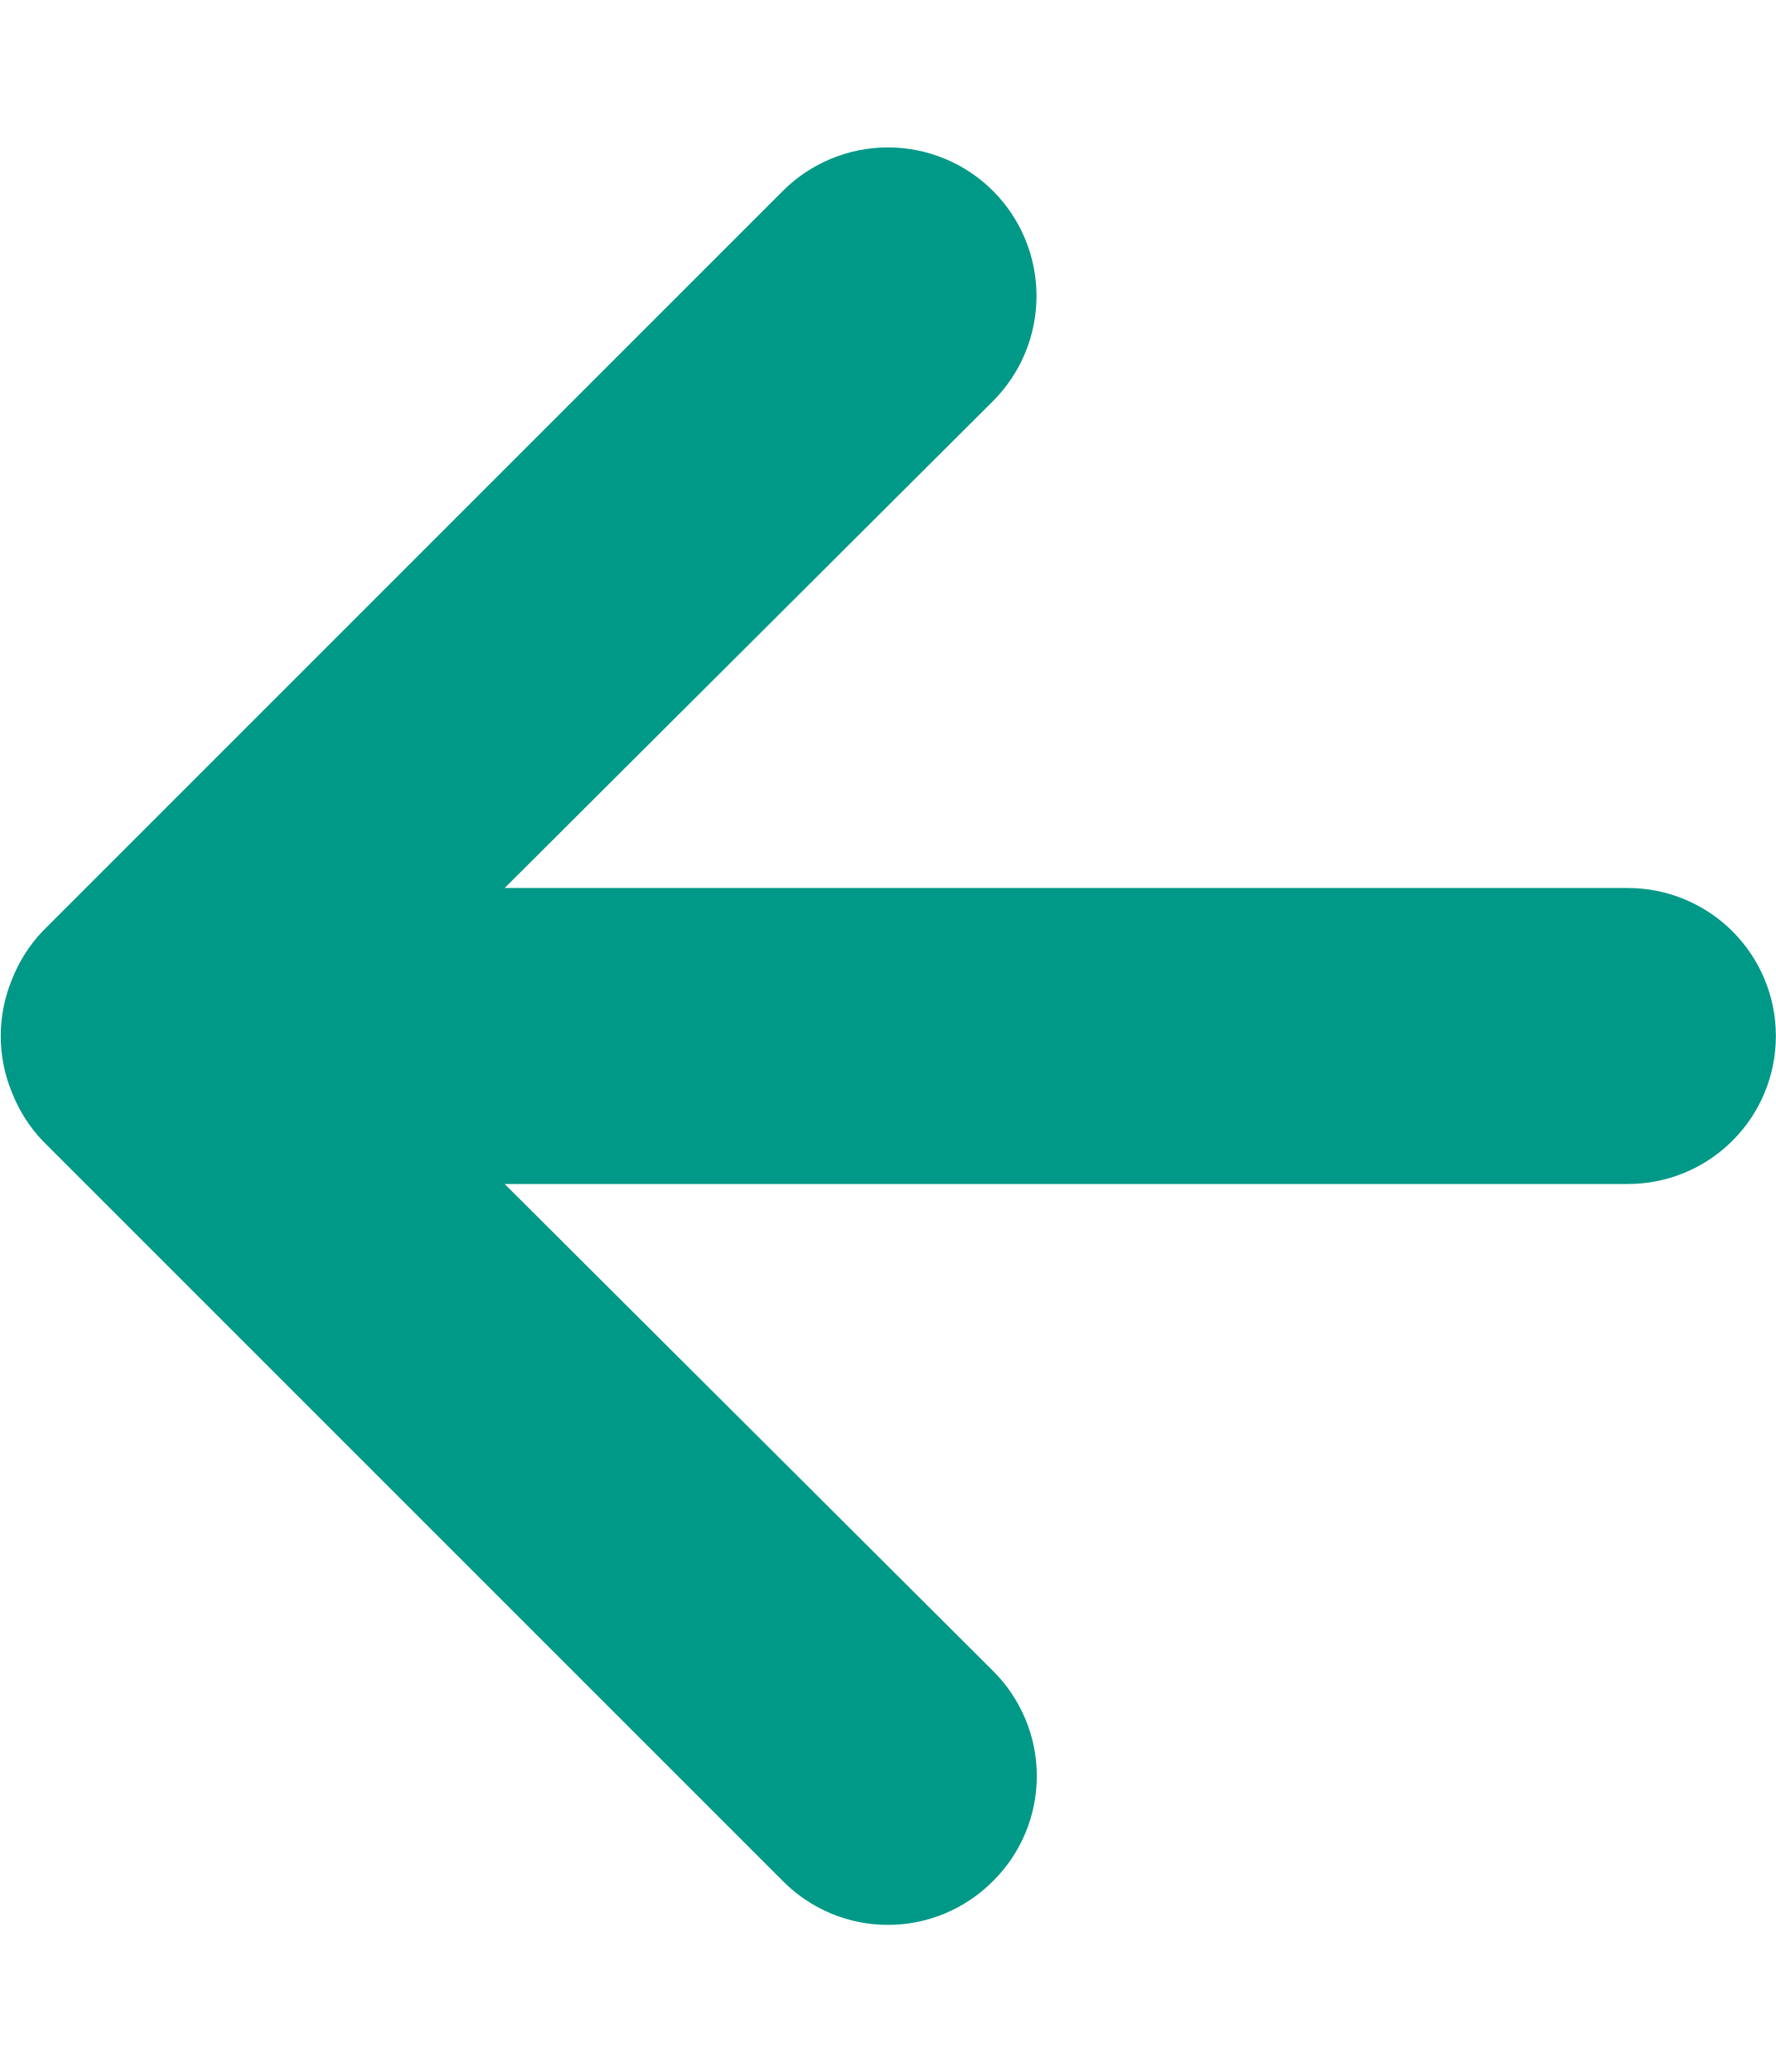
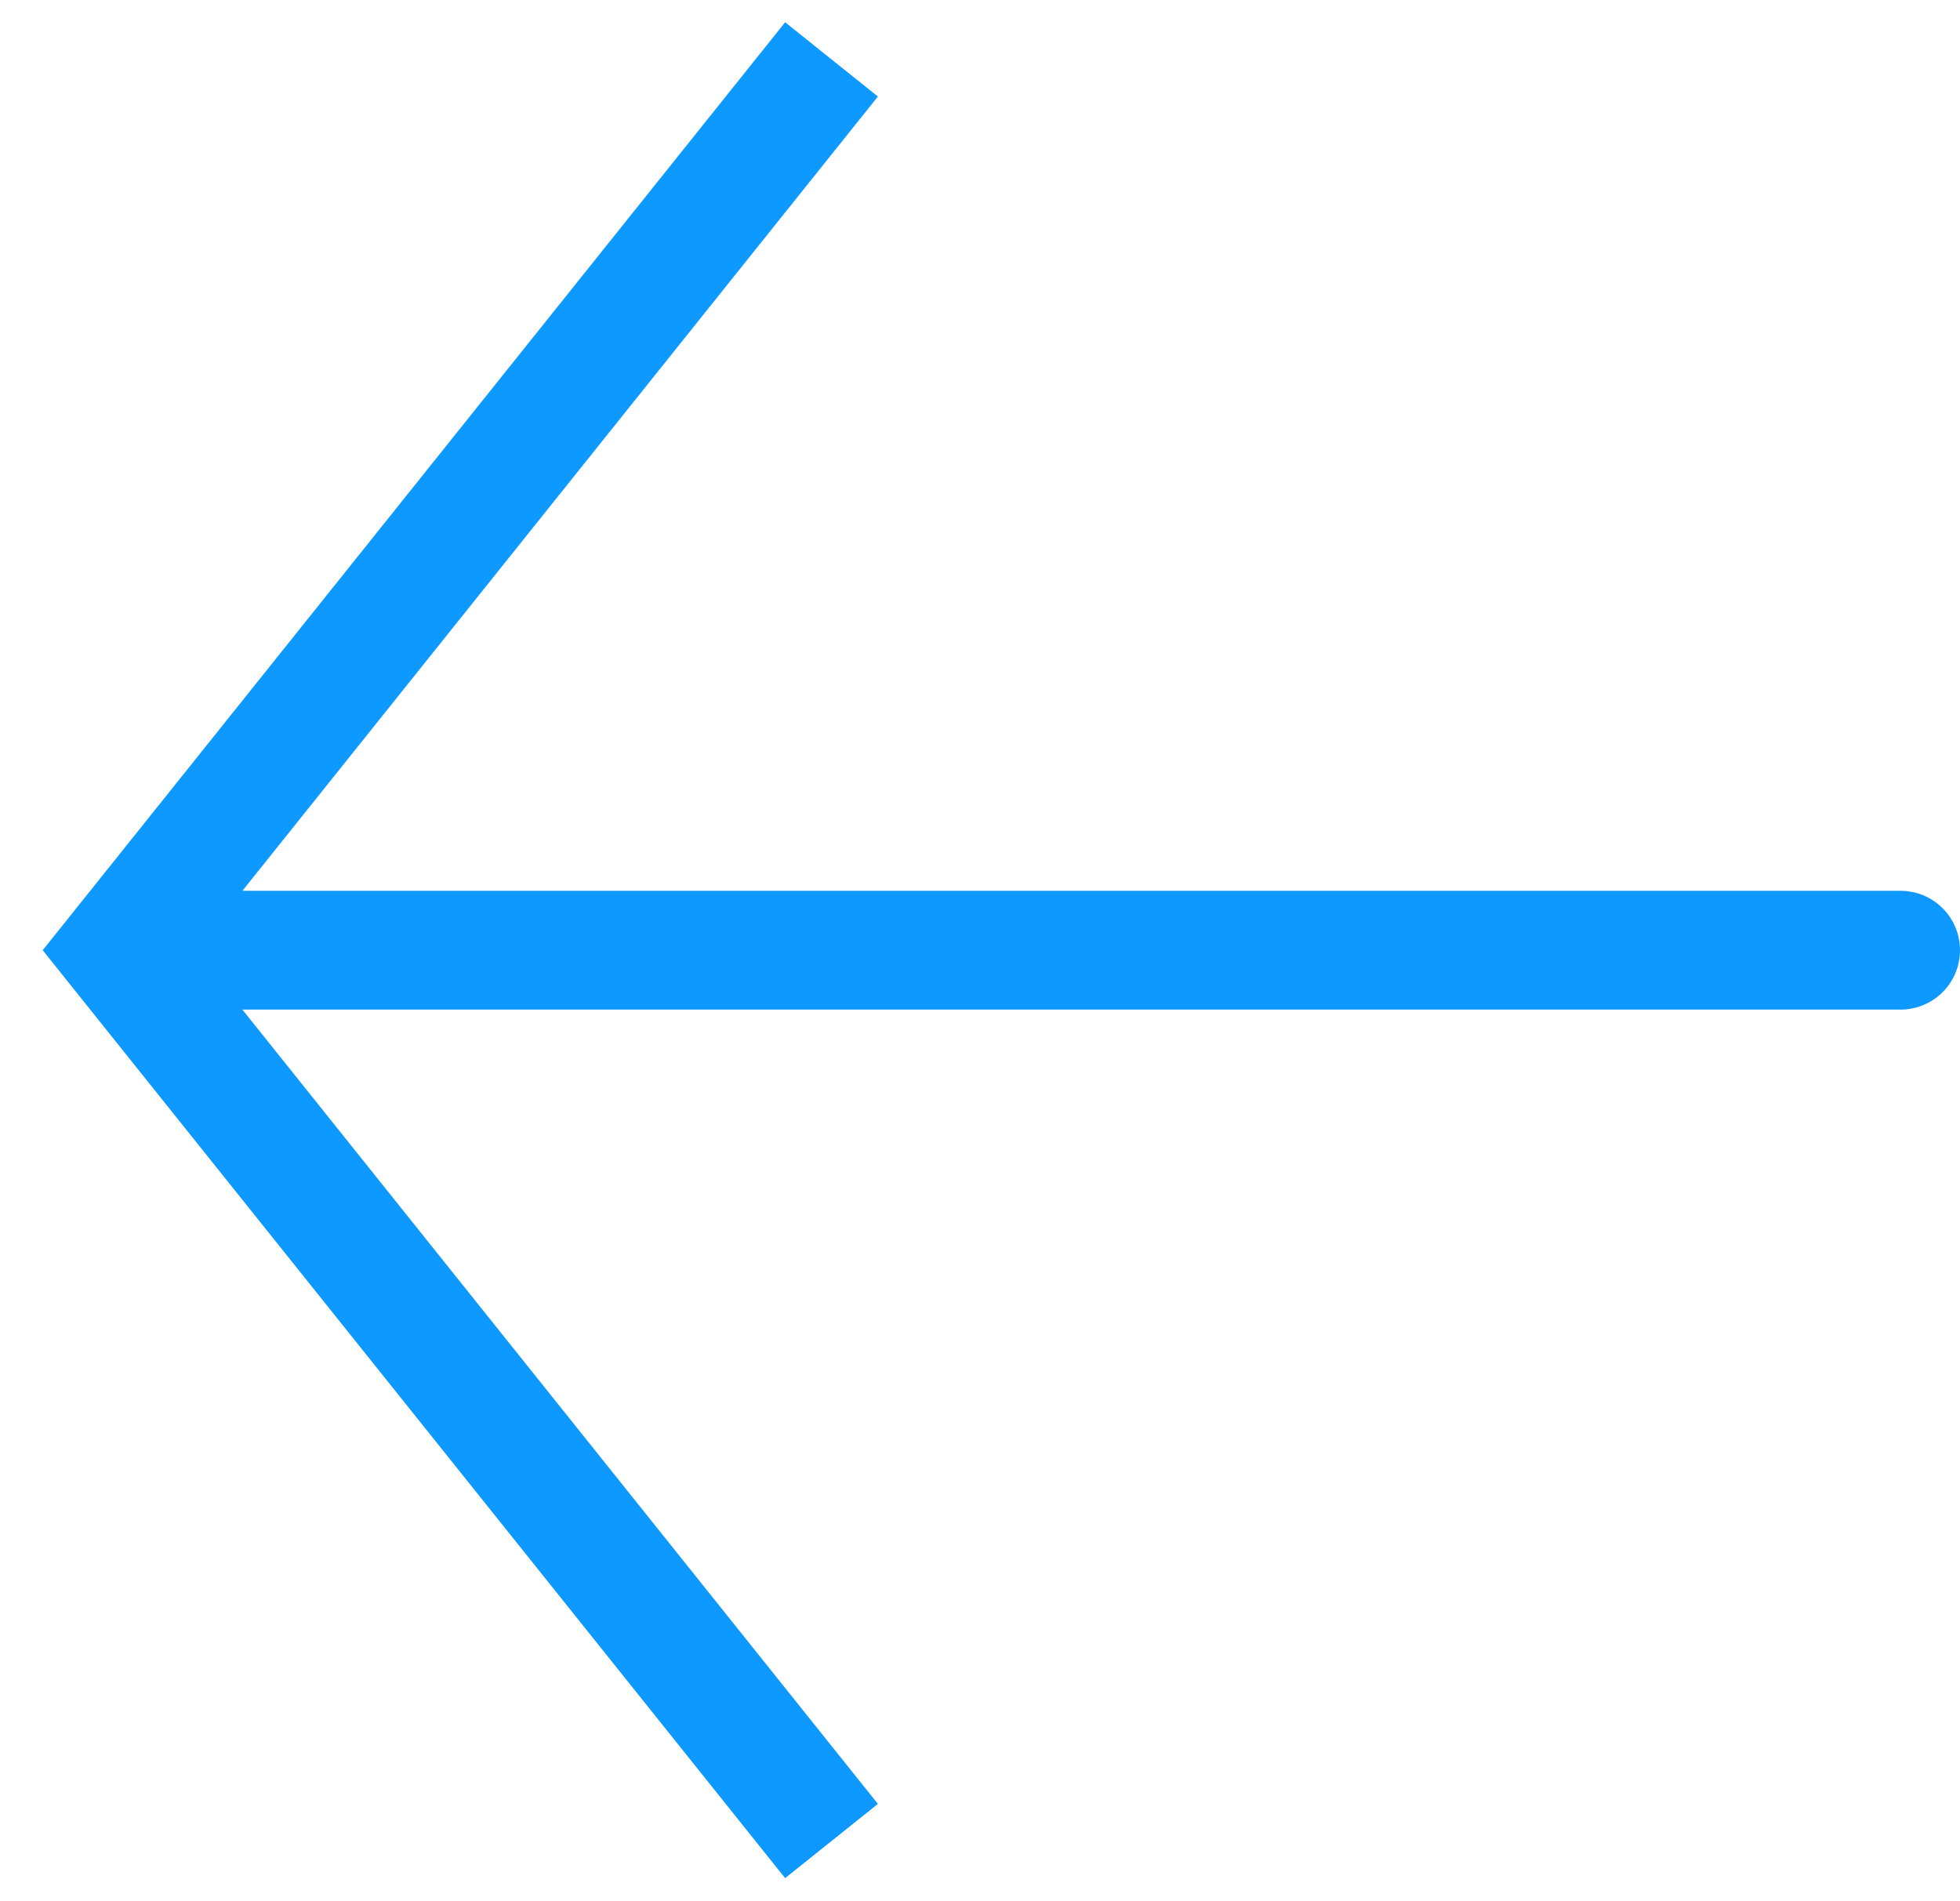
- <svg xmlns="http://www.w3.org/2000/svg" width="12" height="14" viewBox="0 0 12 14" fill="none">
-   <path d="M11 6H3.41L6.71 2.71C6.898 2.522 7.004 2.266 7.004 2C7.004 1.734 6.898 1.478 6.71 1.29C6.522 1.102 6.266 0.996 6 0.996C5.734 0.996 5.478 1.102 5.29 1.29L0.29 6.29C0.199 6.385 0.128 6.497 0.08 6.62C-0.02 6.864 -0.02 7.137 0.08 7.38C0.128 7.503 0.199 7.615 0.29 7.71L5.29 12.71C5.383 12.804 5.494 12.878 5.615 12.929C5.737 12.98 5.868 13.006 6 13.006C6.132 13.006 6.263 12.98 6.385 12.929C6.506 12.878 6.617 12.804 6.71 12.71C6.804 12.617 6.878 12.507 6.929 12.385C6.98 12.263 7.006 12.132 7.006 12C7.006 11.868 6.98 11.738 6.929 11.616C6.878 11.494 6.804 11.383 6.71 11.29L3.41 8H11C11.265 8 11.52 7.895 11.707 7.707C11.895 7.52 12 7.265 12 7C12 6.735 11.895 6.481 11.707 6.293C11.52 6.106 11.265 6 11 6Z" fill="#009987" />
+ <svg xmlns="http://www.w3.org/2000/svg" width="33" height="32" viewBox="0 0 33 32" fill="none">
+   <path d="M2 16L1.219 15.375L0.719 16L1.219 16.625L2 16ZM32 17C32.552 17 33 16.552 33 16C33 15.448 32.552 15 32 15V17ZM13.219 0.375L1.219 15.375L2.781 16.625L14.781 1.625L13.219 0.375ZM1.219 16.625L13.219 31.625L14.781 30.375L2.781 15.375L1.219 16.625ZM2 17H32V15H2V17Z" fill="#0D99FF" />
</svg>
